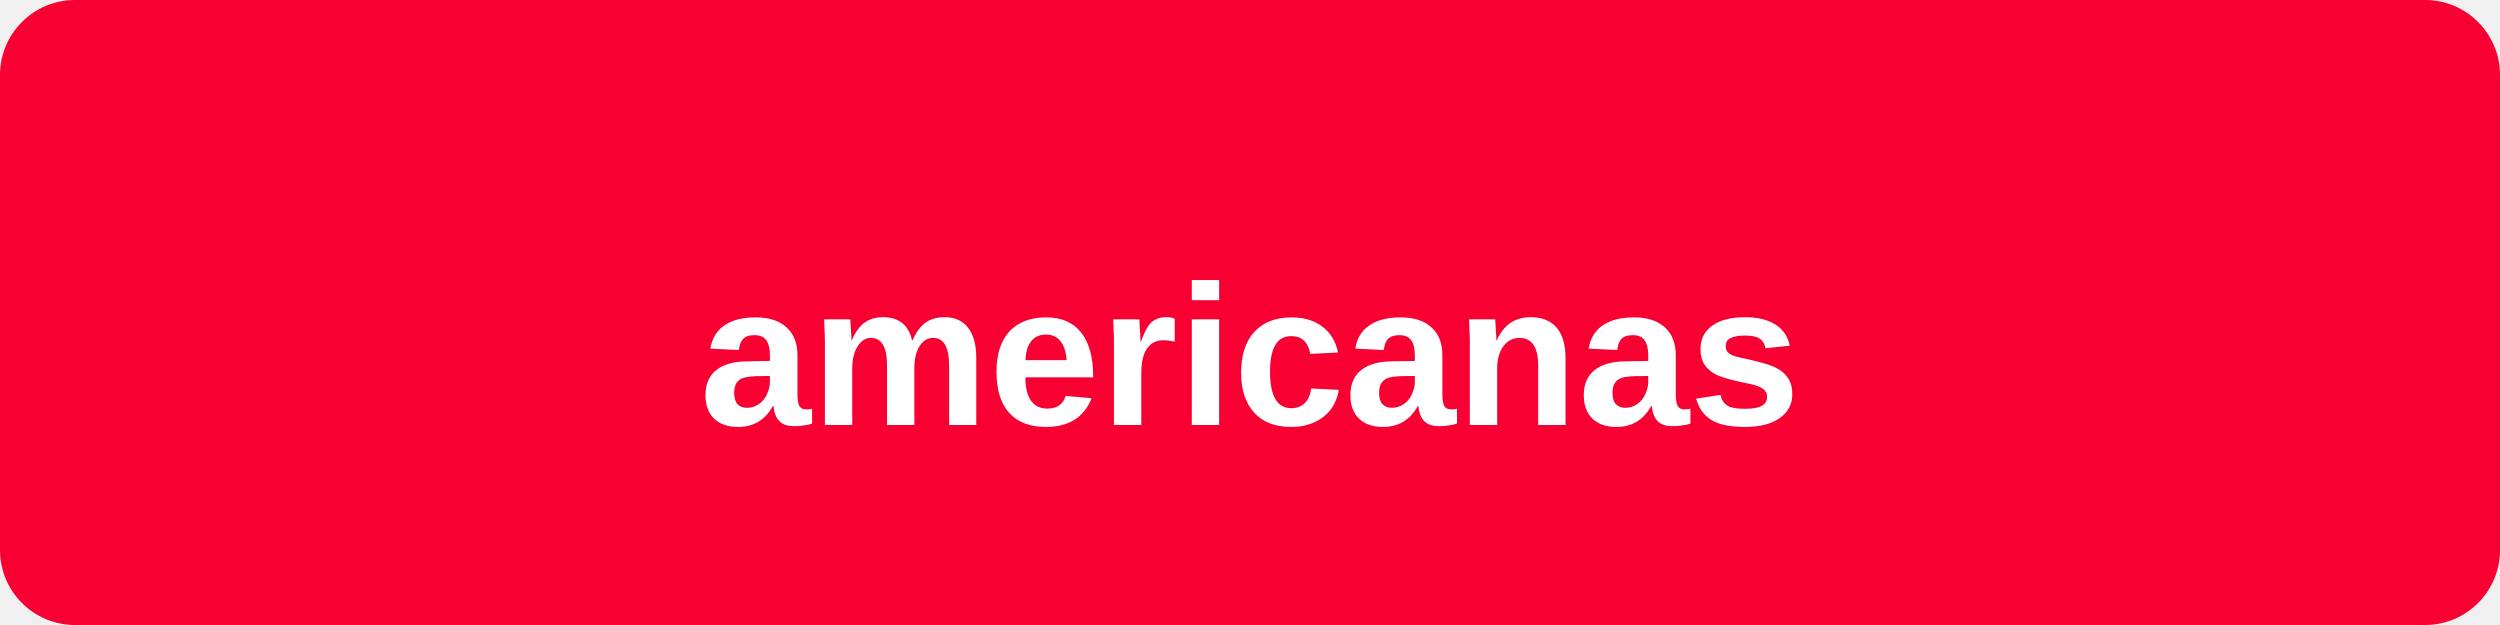
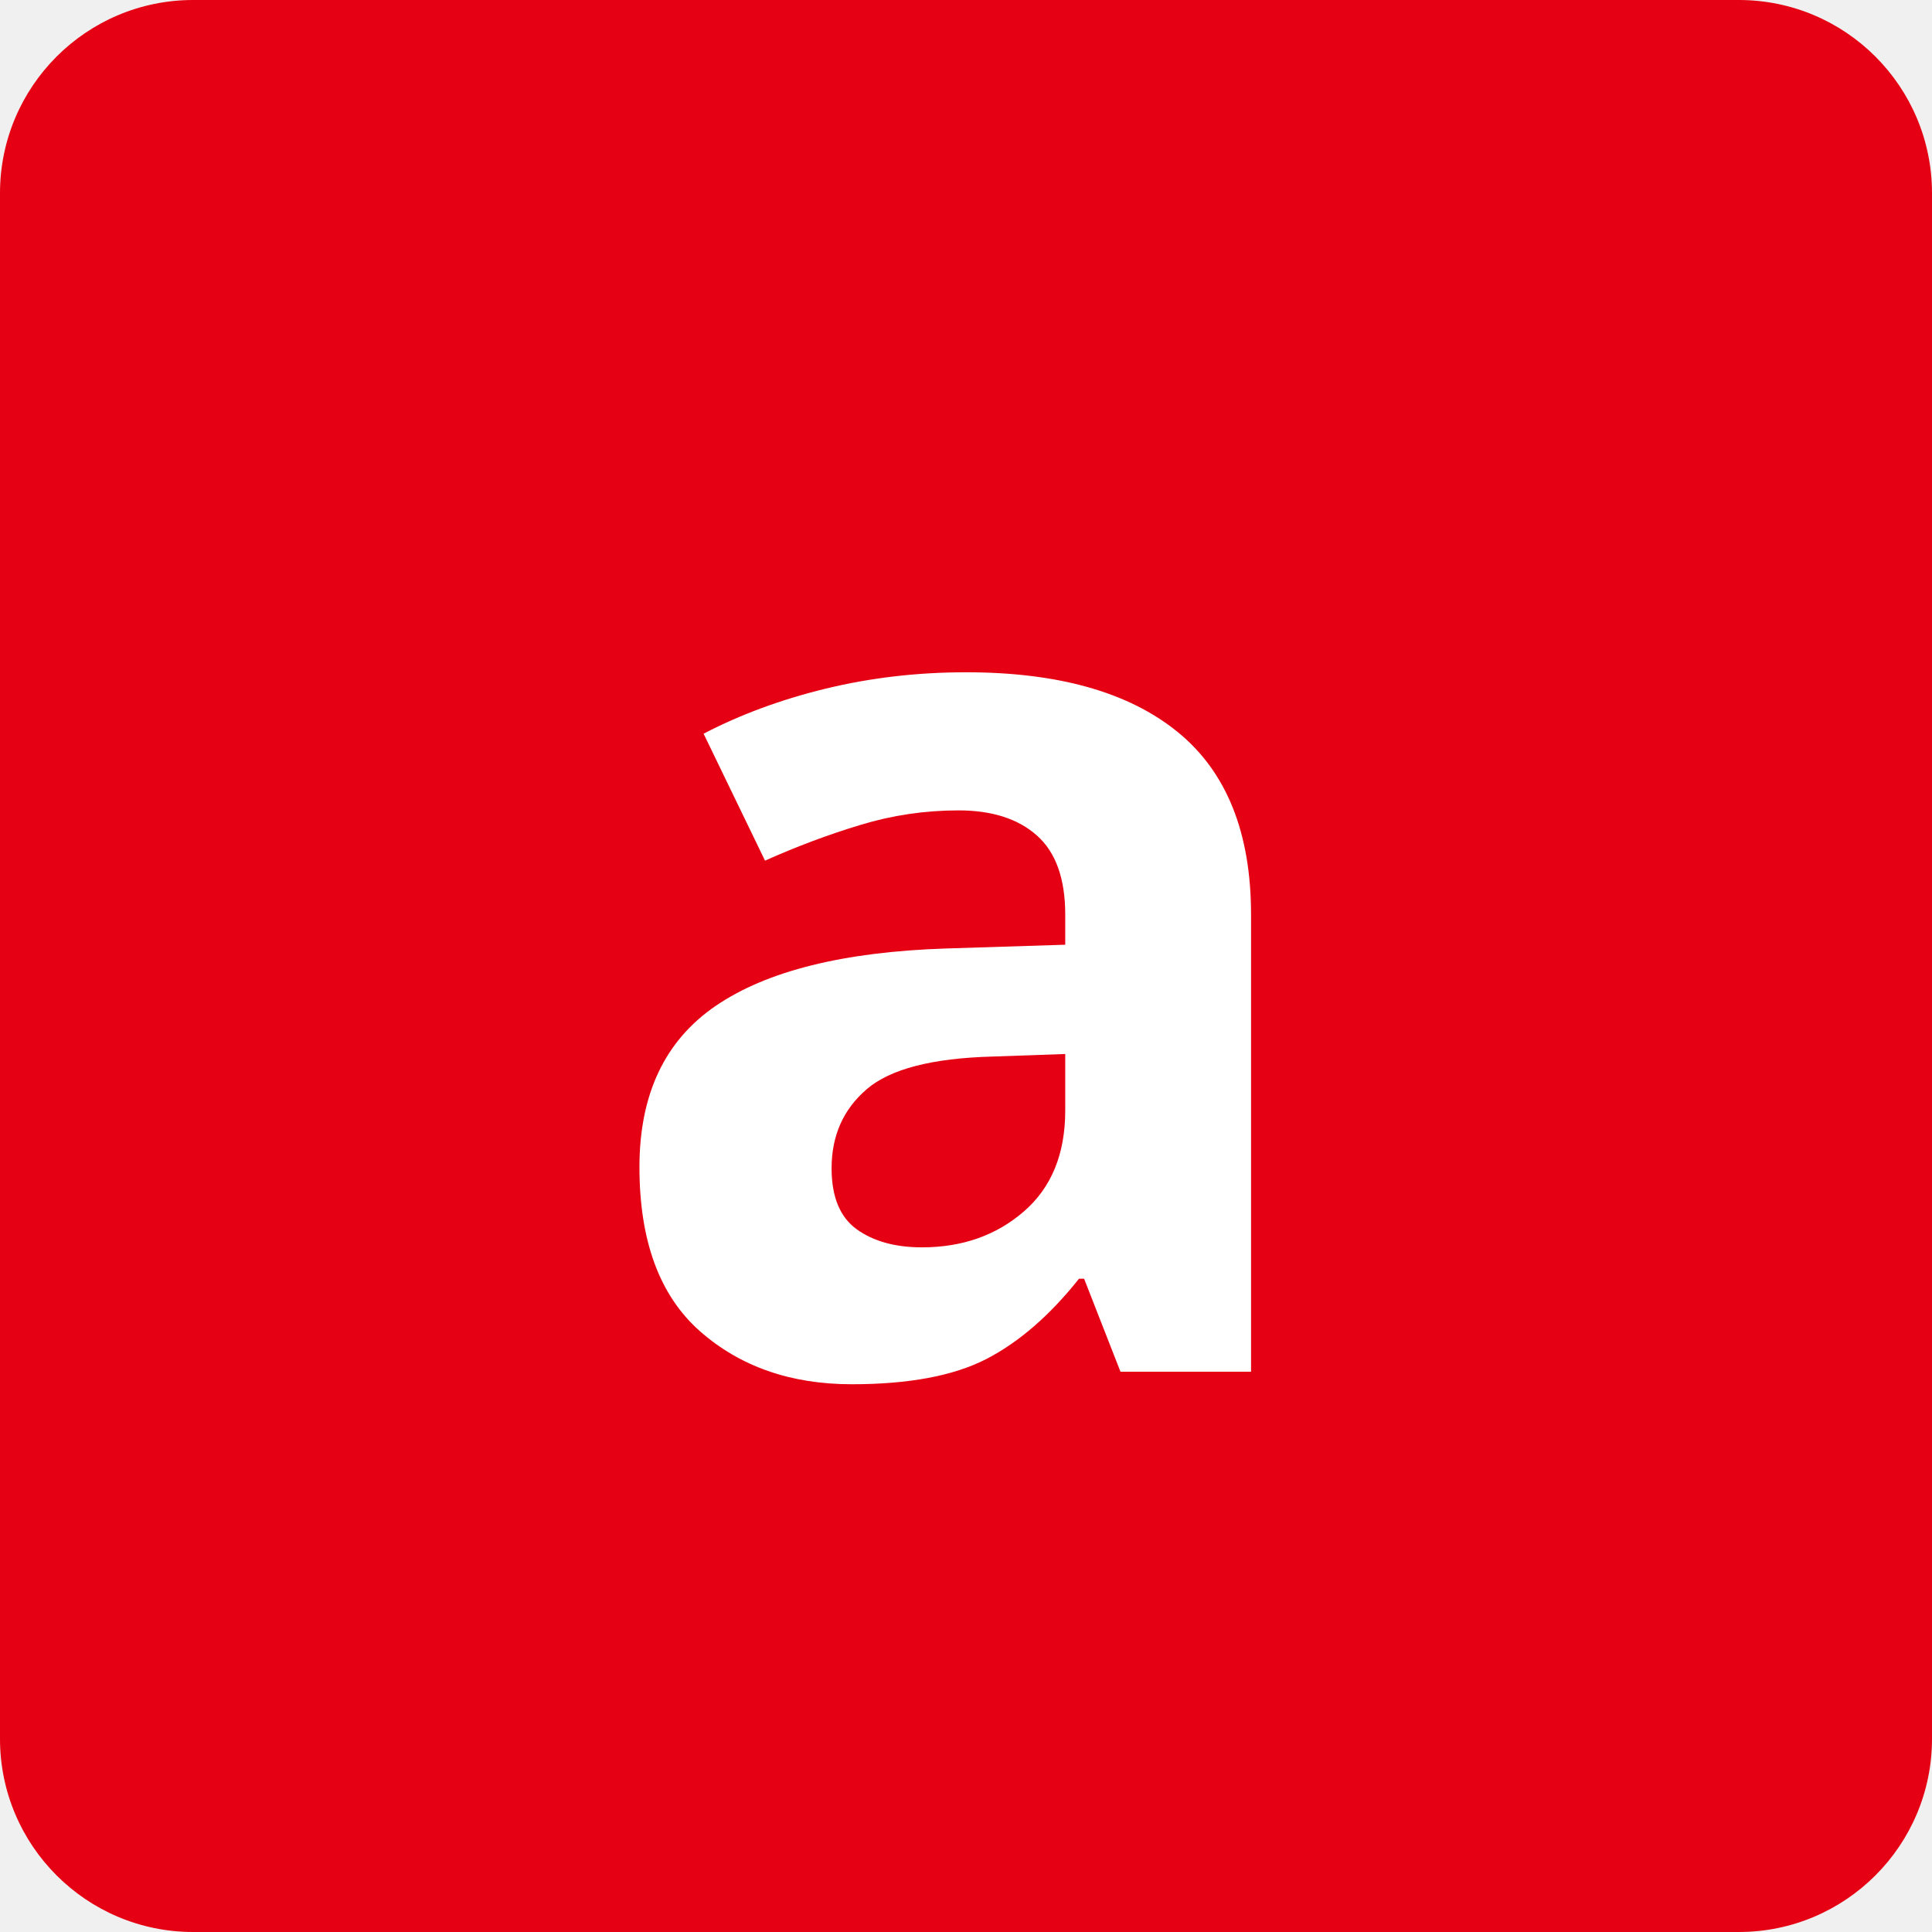
- <svg xmlns="http://www.w3.org/2000/svg" viewBox="0 0 200 50" width="200" height="50">
-   <rect width="200" height="50" fill="#F80032" rx="6" />
-   <text x="100" y="34" font-family="Arial, sans-serif" font-size="16" font-weight="bold" fill="#fff" text-anchor="middle">americanas</text>
+ <svg xmlns="http://www.w3.org/2000/svg" viewBox="0 0 200 200" width="200" height="200">
+   <rect width="200" height="200" fill="#E60014" rx="20" />
+   <text x="100" y="142" font-family="Arial Black,sans-serif" font-size="130" font-weight="900" fill="#fff" text-anchor="middle">a</text>
</svg>
